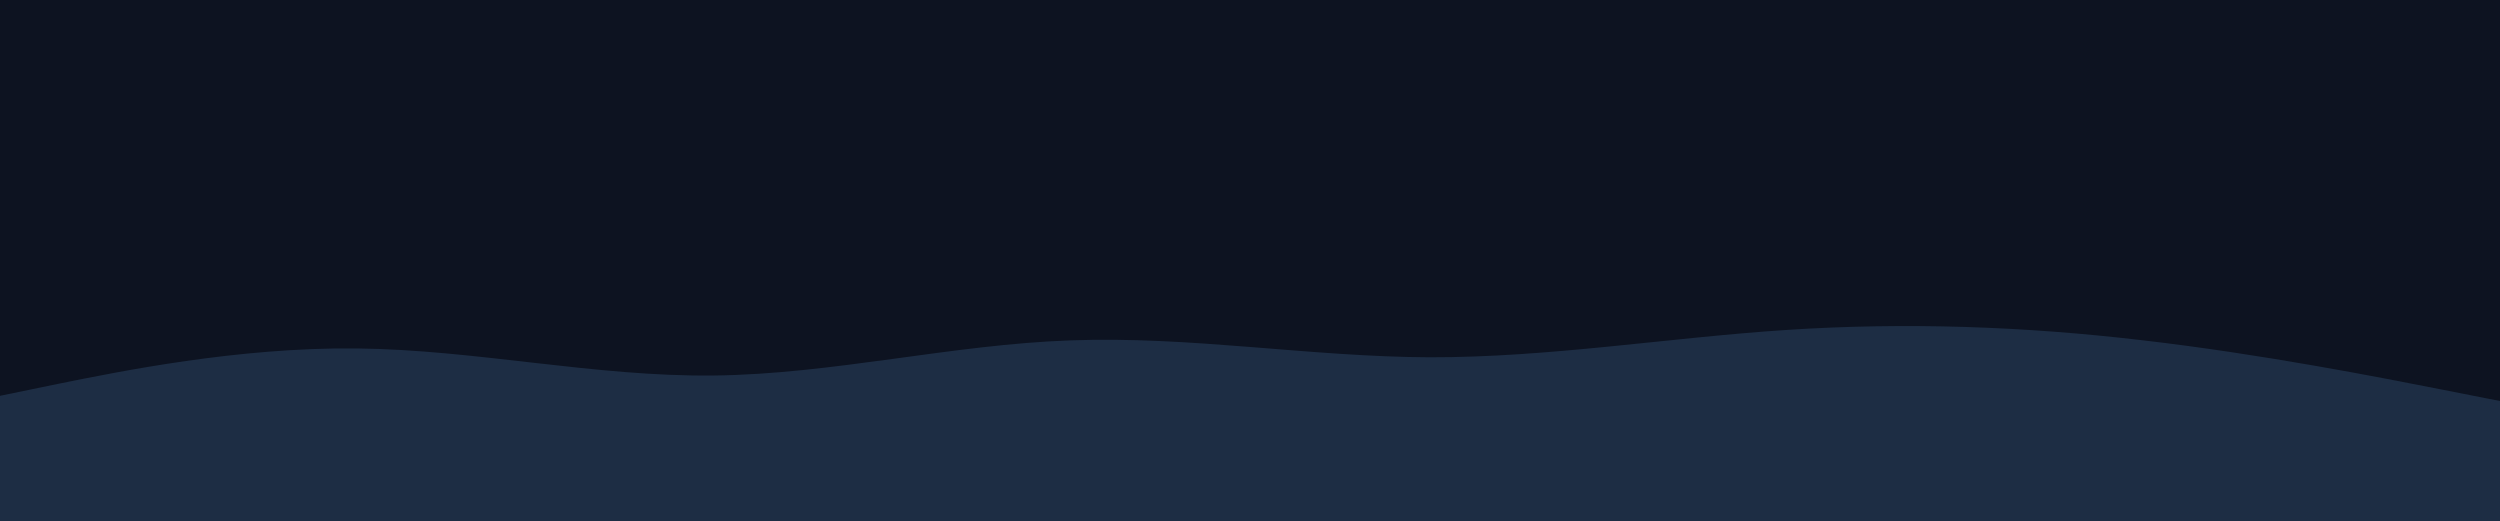
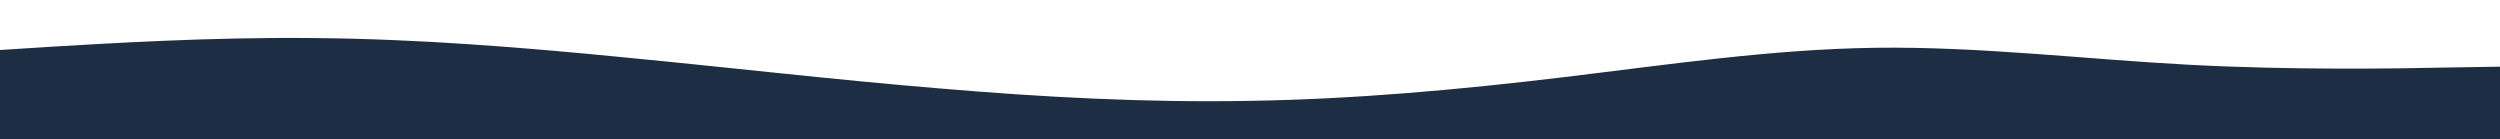
- <svg xmlns="http://www.w3.org/2000/svg" id="visual" viewBox="0 0 960 200" width="960" height="200" version="1.1">
-   <rect x="0" y="0" width="960" height="200" fill="#0d1321" />
-   <path d="M0 152L22.8 147.3C45.7 142.7 91.3 133.3 137 133.8C182.7 134.3 228.3 144.7 274 144.2C319.7 143.7 365.3 132.3 411.2 130.7C457 129 503 137 548.8 137.2C594.7 137.3 640.3 129.7 686 126.7C731.7 123.7 777.3 125.3 823 130.7C868.7 136 914.3 145 937.2 149.5L960 154L960 201L937.2 201C914.3 201 868.7 201 823 201C777.3 201 731.7 201 686 201C640.3 201 594.7 201 548.8 201C503 201 457 201 411.2 201C365.3 201 319.7 201 274 201C228.3 201 182.7 201 137 201C91.3 201 45.7 201 22.8 201L0 201Z" fill="#1d2d44" stroke-linecap="round" stroke-linejoin="miter" />
+ <svg xmlns="http://www.w3.org/2000/svg" id="visual" viewBox="0 0 900 50" width="900" height="50" version="1.1">
+   <path d="M0 18L18.8 16.8C37.7 15.7 75.3 13.3 112.8 13.7C150.3 14 187.7 17 225.2 20.7C262.7 24.3 300.3 28.7 337.8 31.8C375.3 35 412.7 37 450.2 36.3C487.7 35.7 525.3 32.3 562.8 27.8C600.3 23.3 637.7 17.7 675.2 17.2C712.7 16.7 750.3 21.3 787.8 23.3C825.3 25.3 862.7 24.7 881.3 24.3L900 24L900 51L881.3 51C862.7 51 825.3 51 787.8 51C750.3 51 712.7 51 675.2 51C637.7 51 600.3 51 562.8 51C525.3 51 487.7 51 450.2 51C412.7 51 375.3 51 337.8 51C300.3 51 262.7 51 225.2 51C187.7 51 150.3 51 112.8 51C75.3 51 37.7 51 18.8 51L0 51Z" fill="#1d2d44" stroke-linecap="round" stroke-linejoin="miter" />
</svg>
